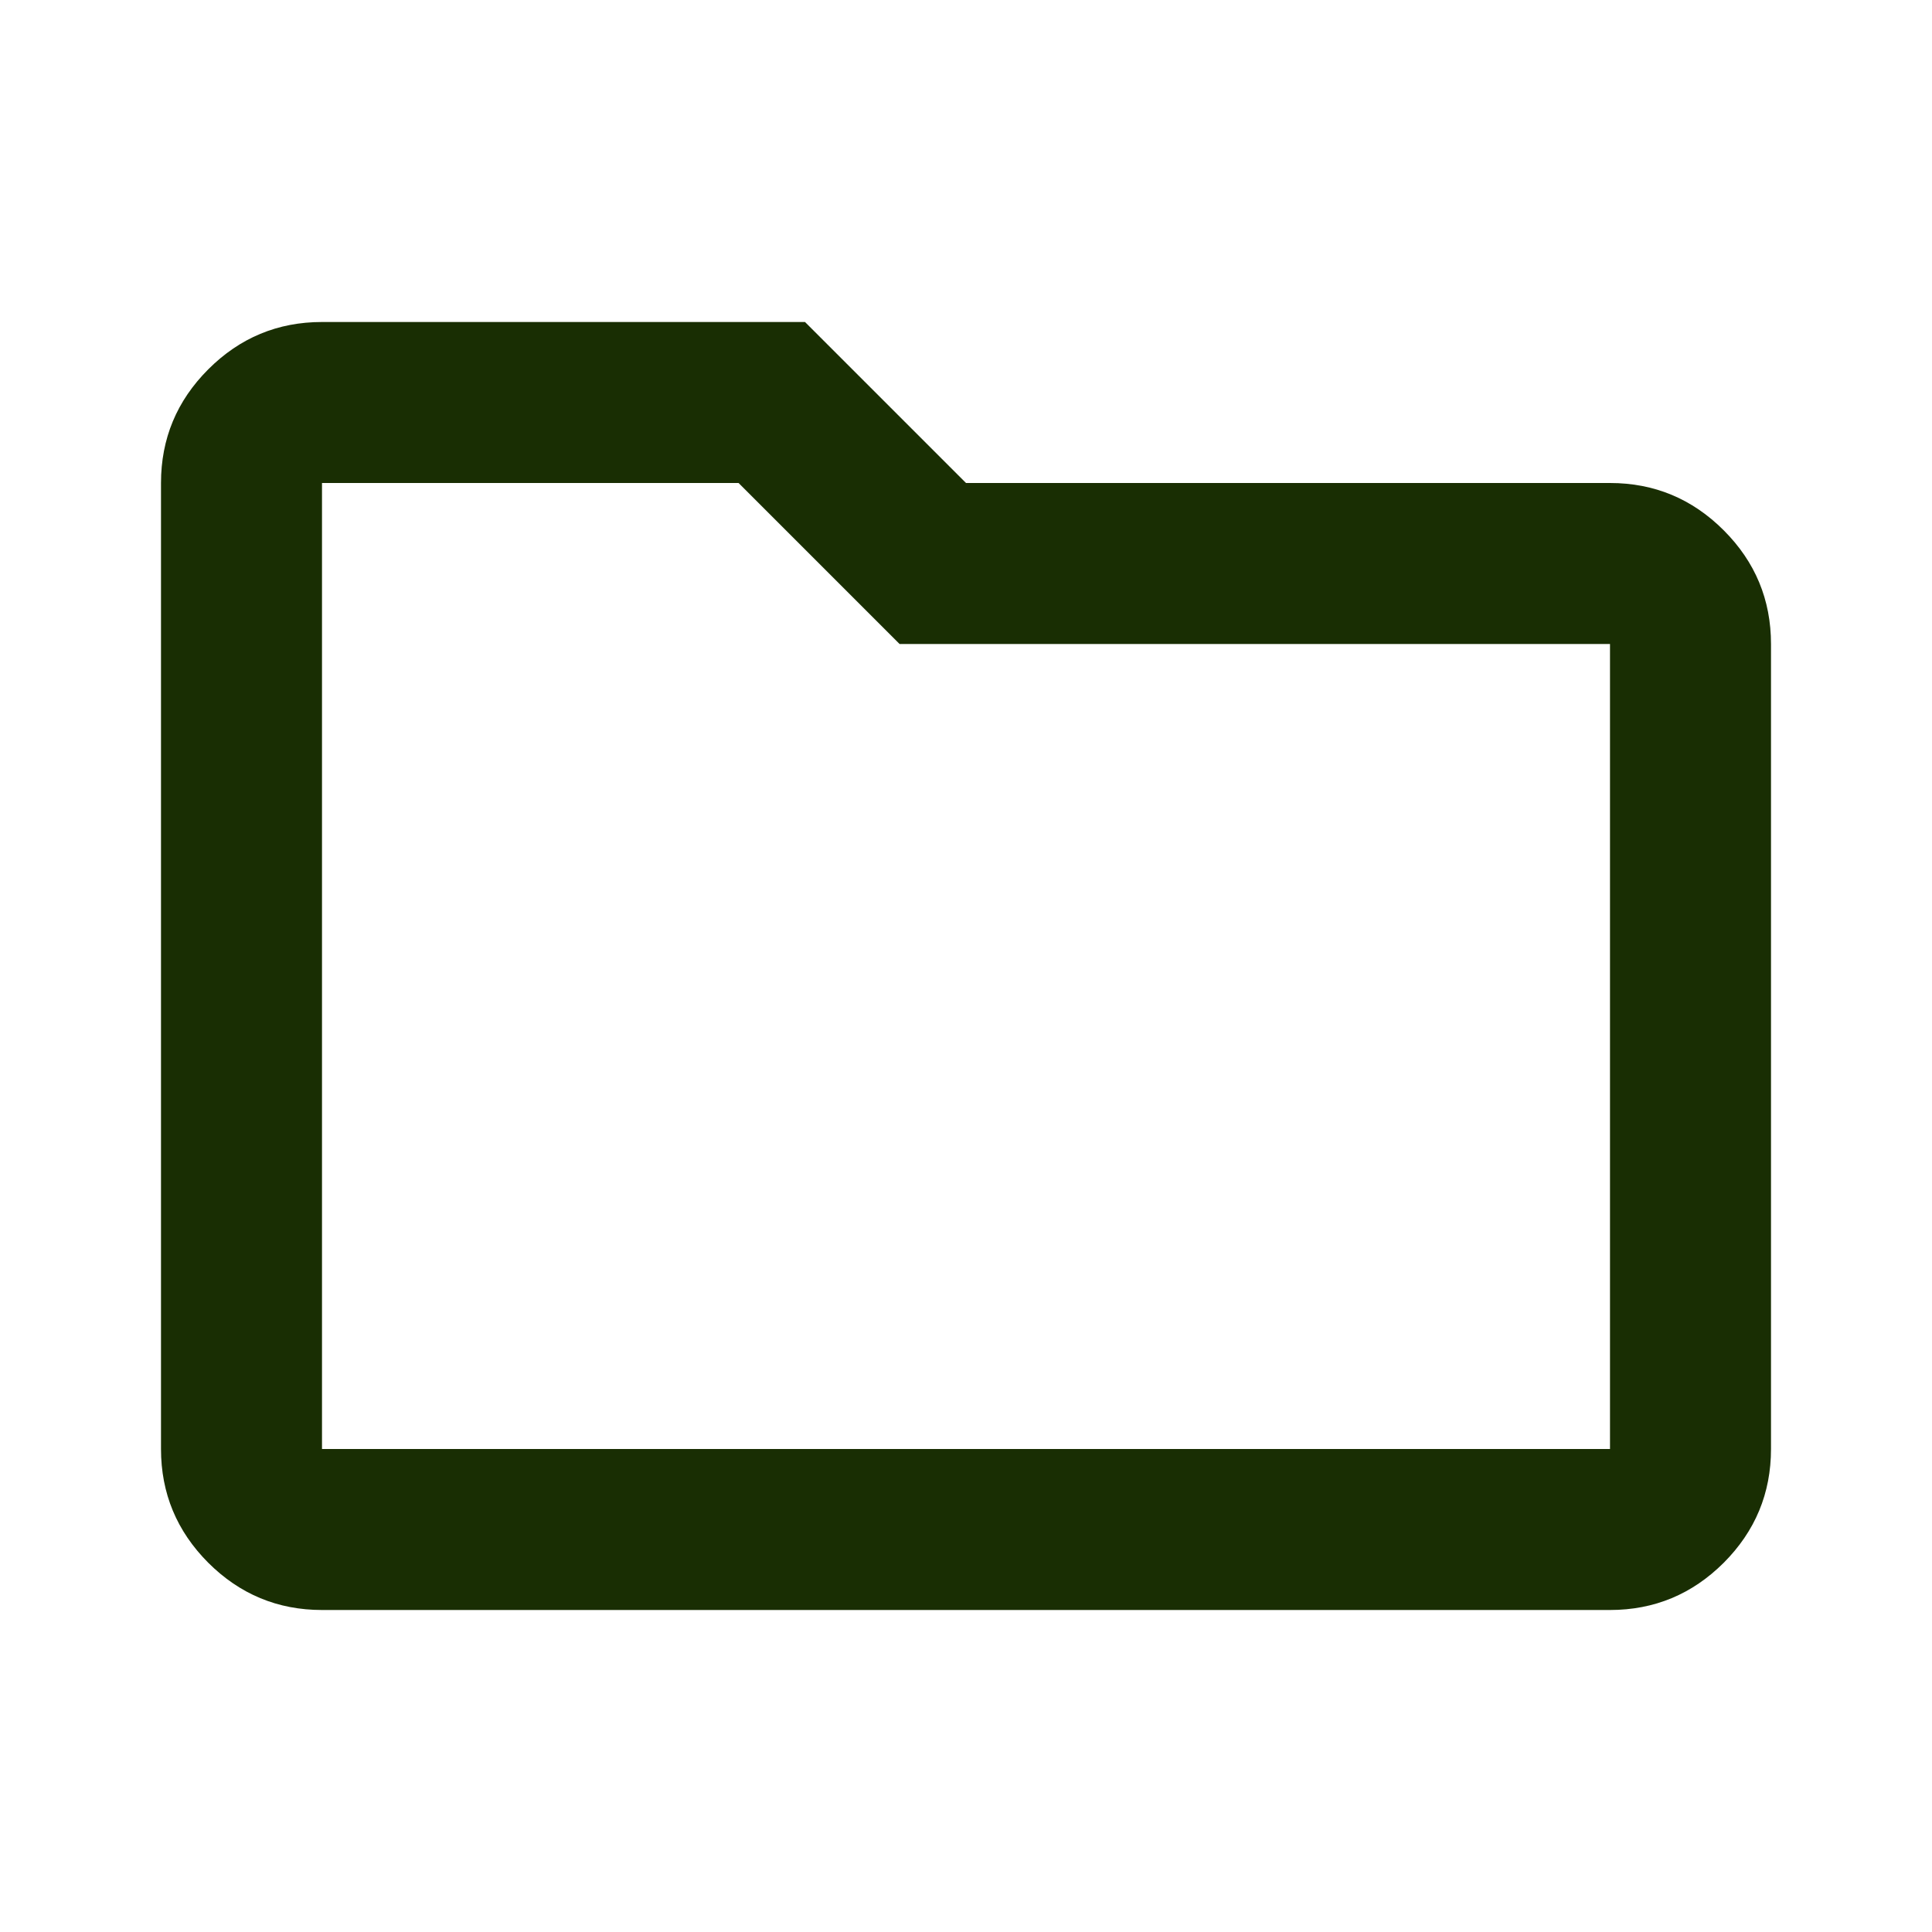
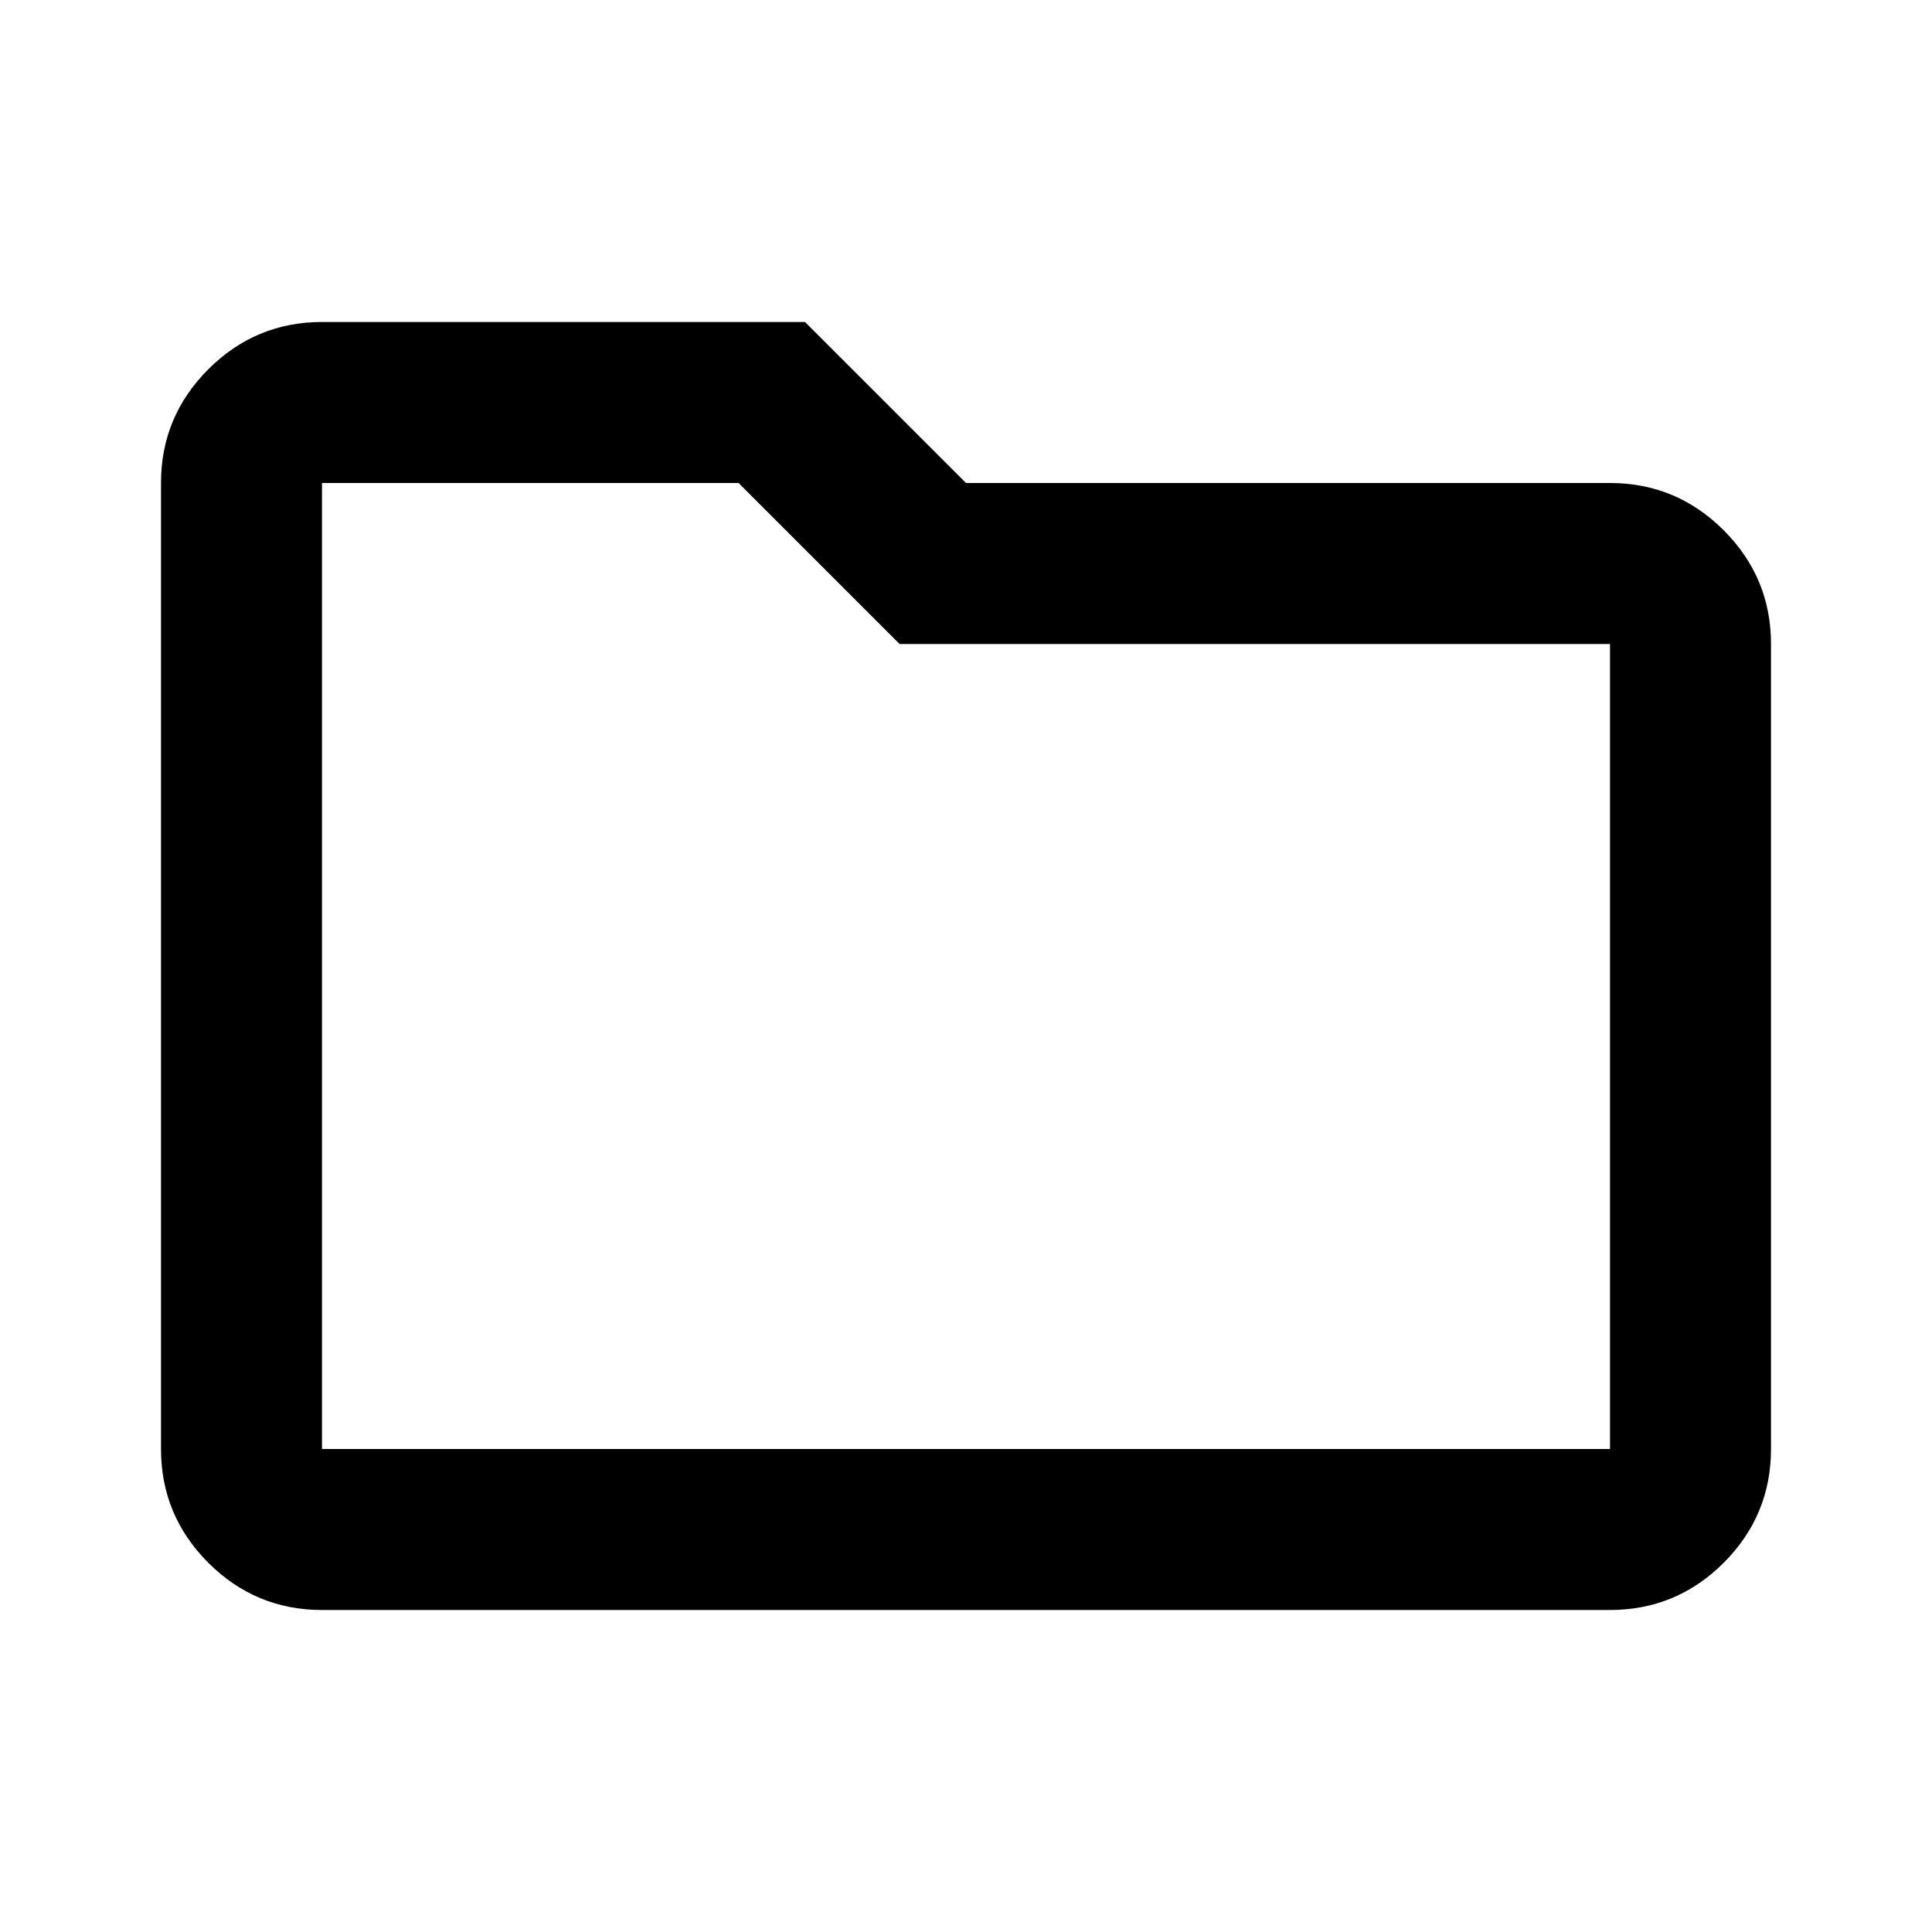
<svg xmlns="http://www.w3.org/2000/svg" width="24" height="24" viewBox="0 0 24 24" fill="none">
-   <path d="M4 20C3.45 20 2.979 19.804 2.587 19.413C2.196 19.021 2 18.55 2 18V6C2 5.45 2.196 4.979 2.587 4.588C2.979 4.196 3.45 4 4 4H10L12 6H20C20.55 6 21.021 6.196 21.413 6.588C21.804 6.979 22 7.45 22 8V18C22 18.55 21.804 19.021 21.413 19.413C21.021 19.804 20.55 20 20 20H4ZM4 18H20V8H11.175L9.175 6H4V18Z" fill="#192E03" />
+   <path d="M4 20C3.45 20 2.979 19.804 2.587 19.413C2.196 19.021 2 18.55 2 18V6C2 5.45 2.196 4.979 2.587 4.588C2.979 4.196 3.45 4 4 4H10L12 6H20C20.55 6 21.021 6.196 21.413 6.588C21.804 6.979 22 7.45 22 8V18C22 18.55 21.804 19.021 21.413 19.413C21.021 19.804 20.55 20 20 20H4ZM4 18H20V8H11.175L9.175 6H4V18Z" fill="currentColor" />
</svg>
